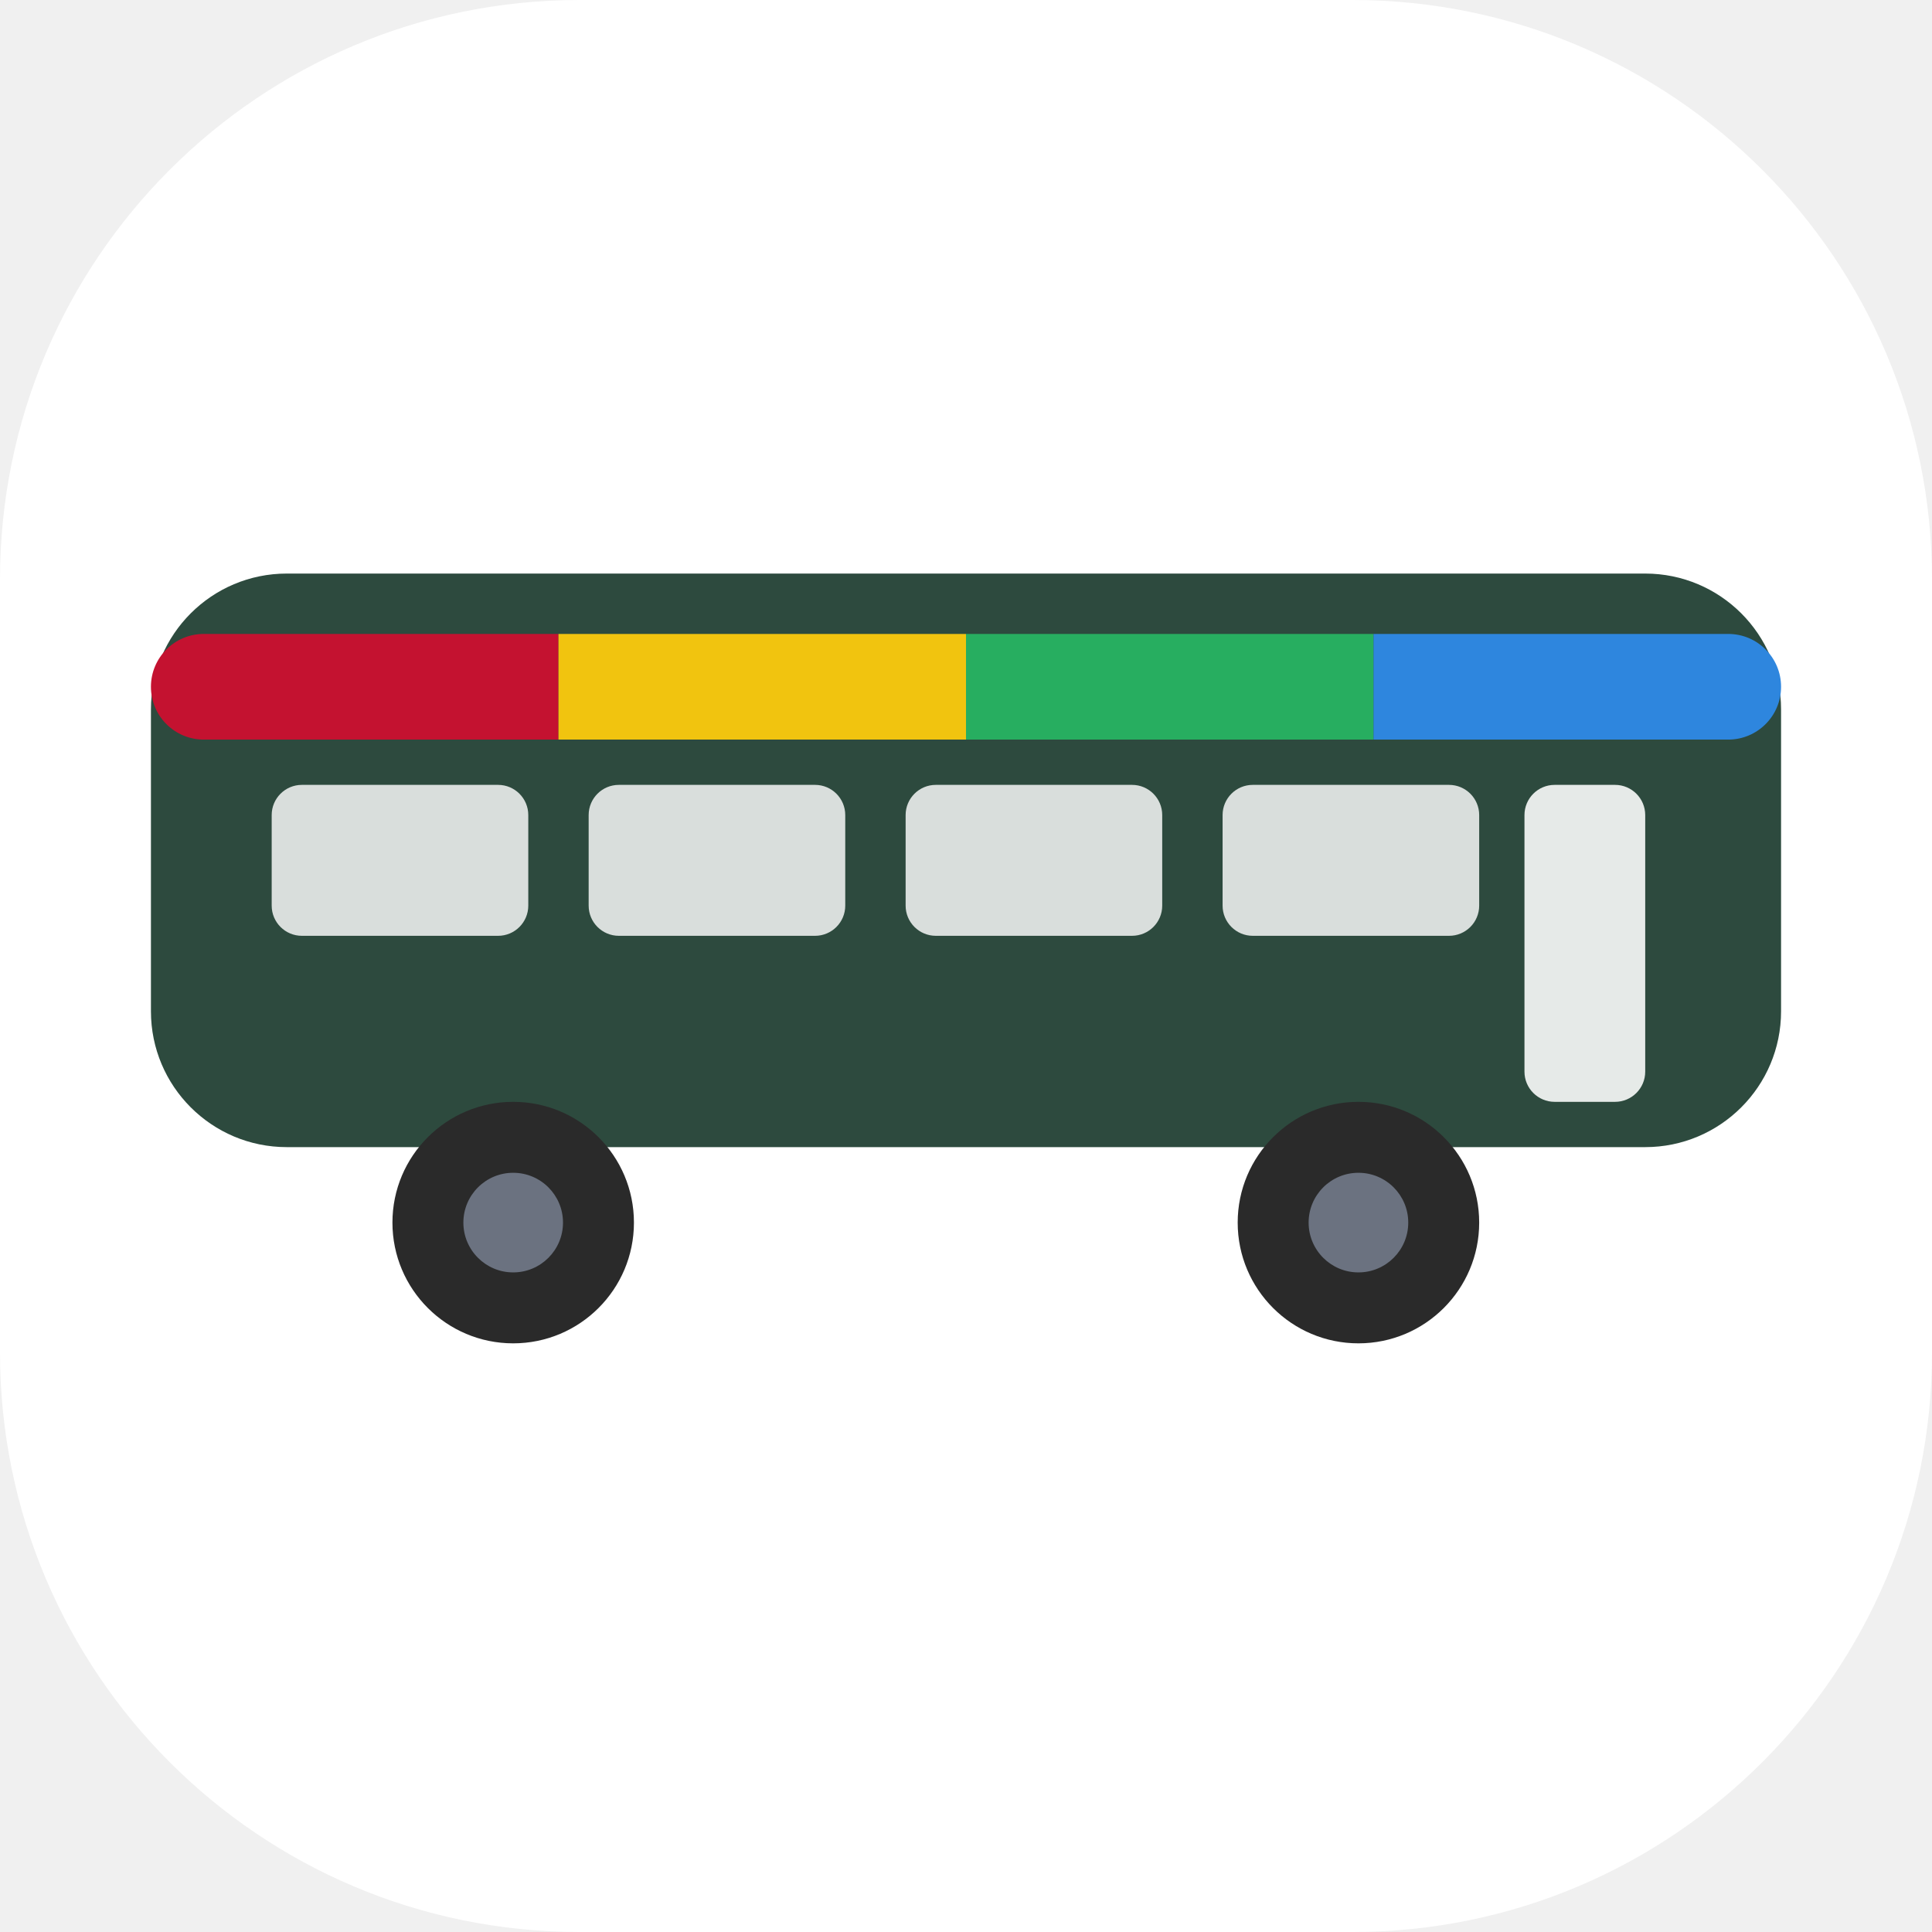
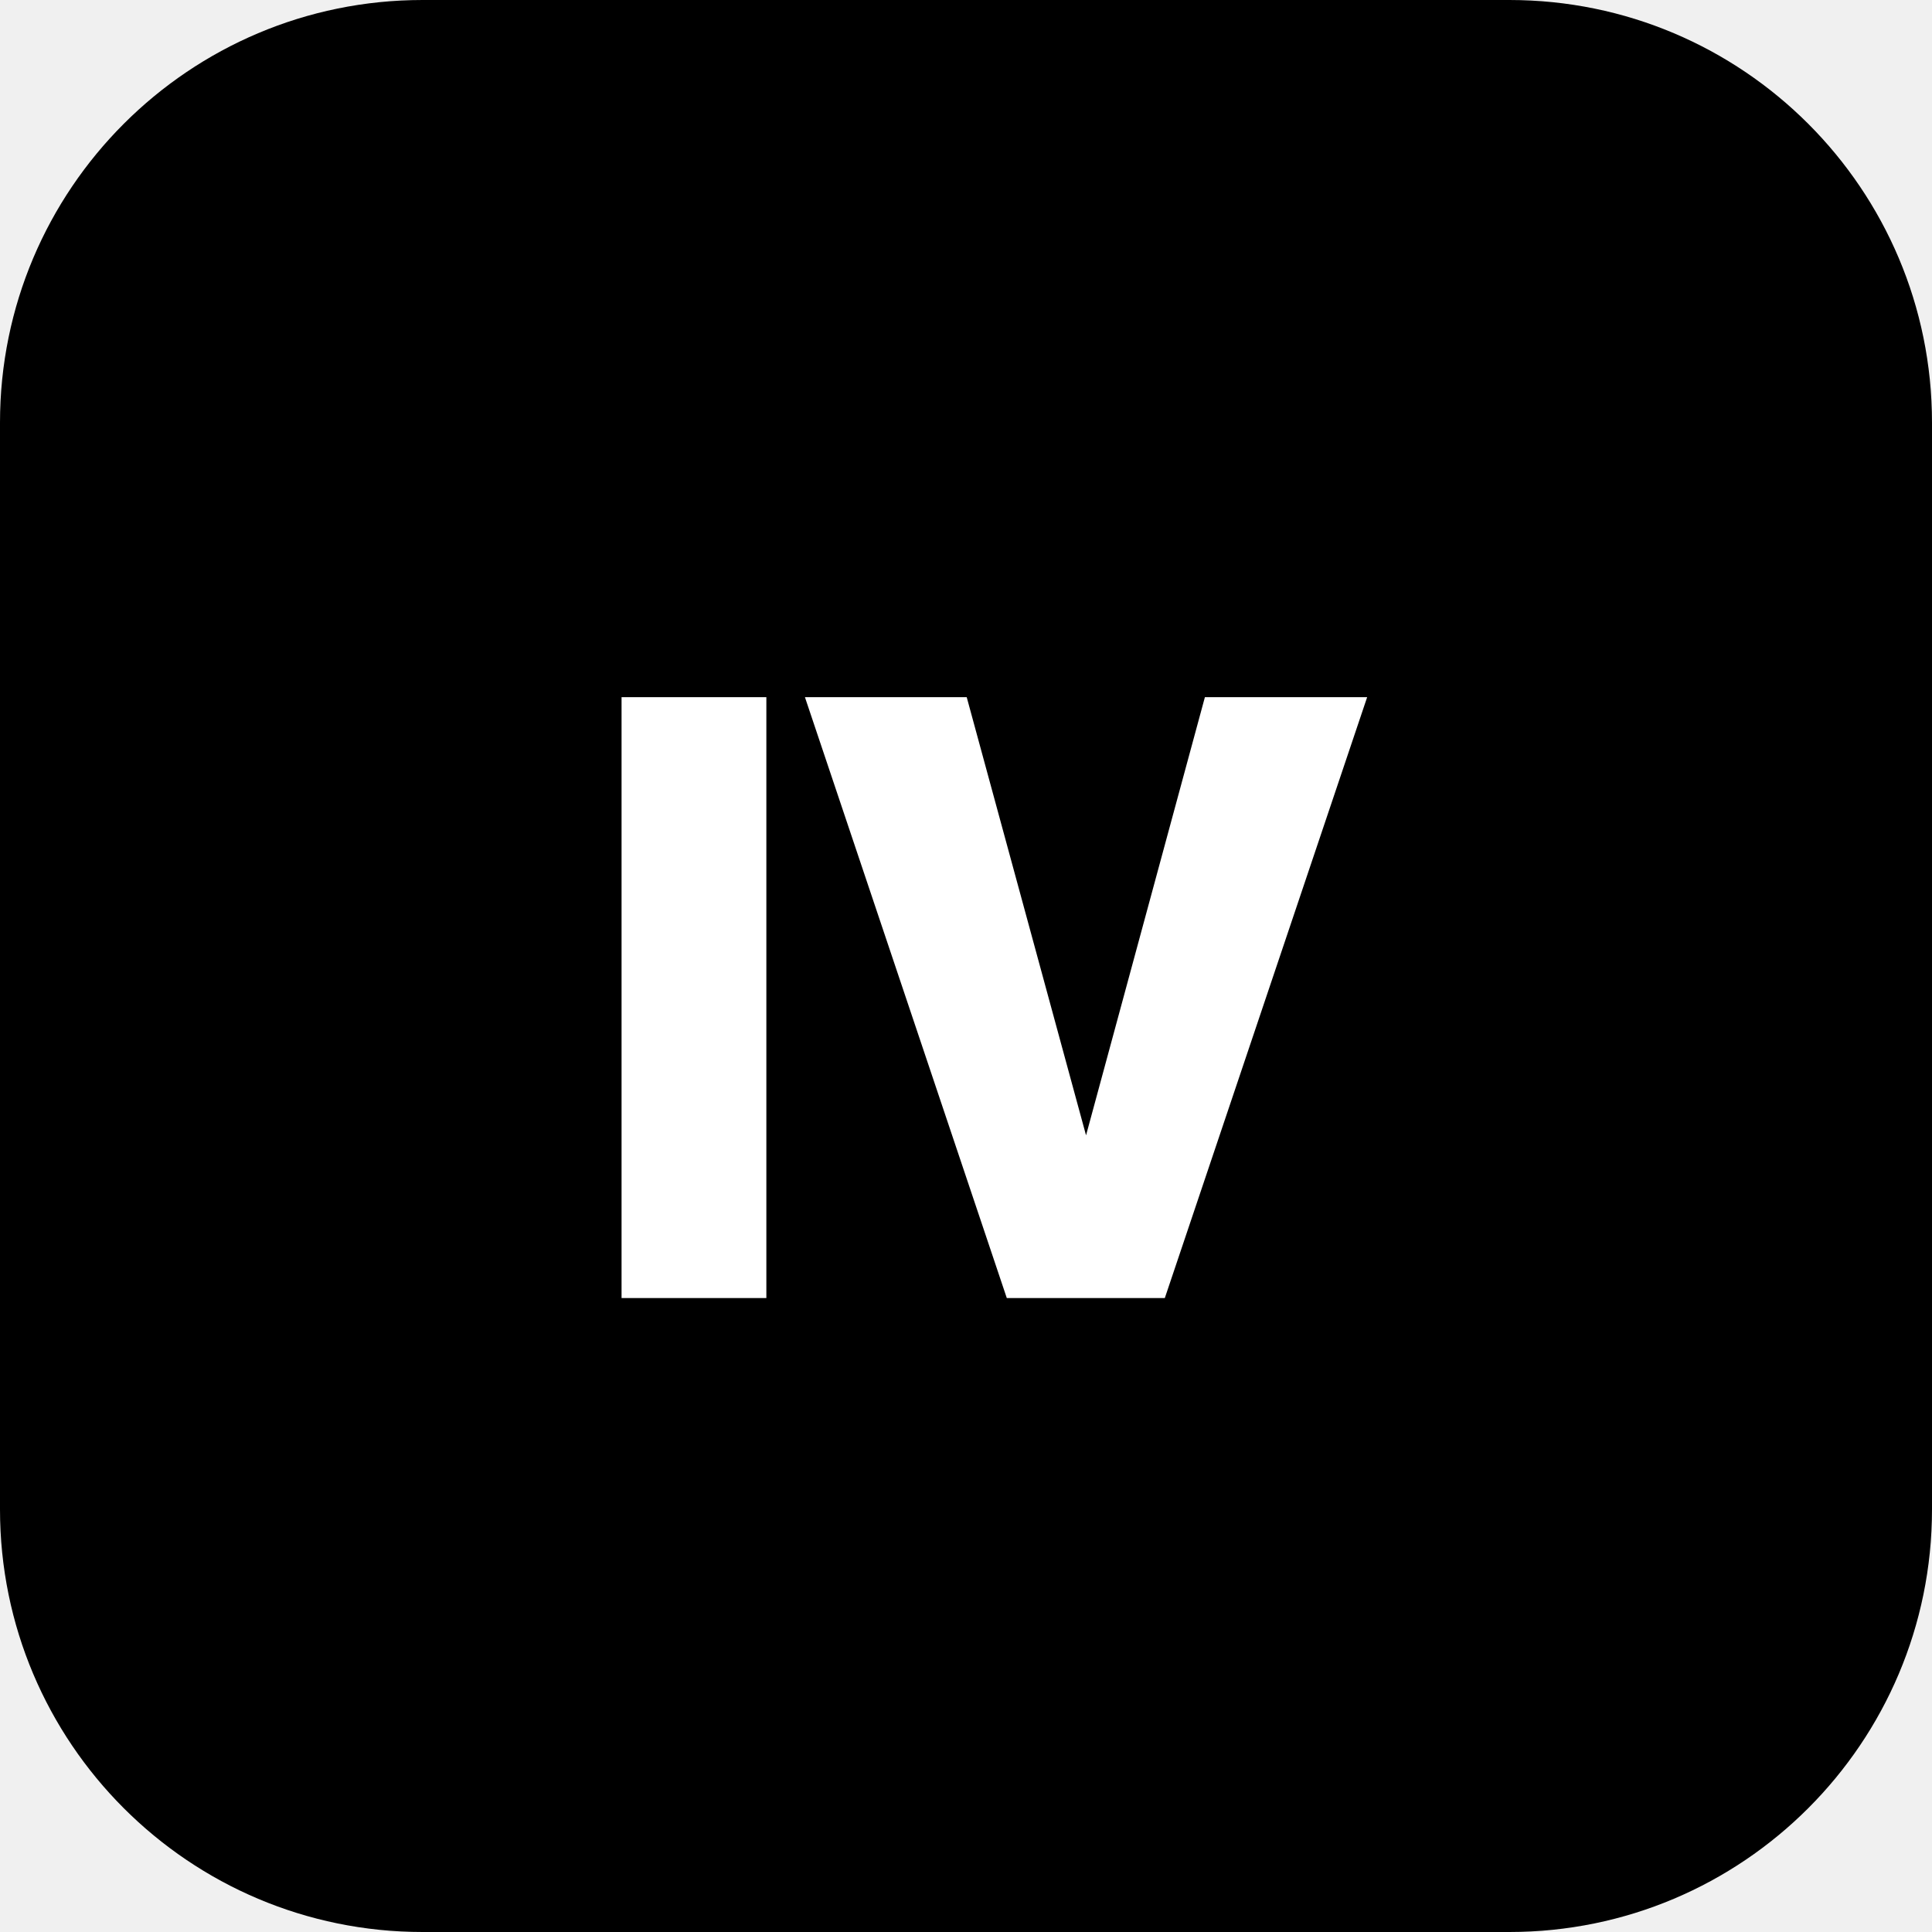
- <svg xmlns="http://www.w3.org/2000/svg" version="1.1" width="1000" height="1000">
-   <g clip-path="url(#SvgjsClipPath5022)">
-     <rect width="1000" height="1000" fill="#ffffff" />
-     <g transform="matrix(7.8125,0,0,7.8125,0,187.5)">
-       <svg width="128" height="80" viewBox="0 0 128 80">
-         <defs>
-           <clipPath id="simpleBusStripeClip">
-             <rect x="10" y="18" width="108" height="7" rx="3.5" ry="3.5" />
-           </clipPath>
-           <clipPath id="SvgjsClipPath5022">
-             <rect width="1000" height="1000" x="0" y="0" rx="300" ry="300" />
-           </clipPath>
-         </defs>
-         <rect x="10" y="14" width="108" height="38" rx="9" ry="9" fill="#2D4A3E" />
-         <g clip-path="url(#simpleBusStripeClip)">
-           <rect x="10" y="18" width="27" height="7" fill="#C41230" />
-           <rect x="37" y="18" width="27" height="7" fill="#F1C40F" />
-           <rect x="64" y="18" width="27" height="7" fill="#27AE60" />
-           <rect x="91" y="18" width="27" height="7" fill="#2E86DE" />
-         </g>
-         <rect x="18" y="28" width="17" height="10" rx="2" ry="2" fill="#FFFFFF" opacity="0.82" />
-         <rect x="39" y="28" width="17" height="10" rx="2" ry="2" fill="#FFFFFF" opacity="0.82" />
-         <rect x="60" y="28" width="17" height="10" rx="2" ry="2" fill="#FFFFFF" opacity="0.82" />
-         <rect x="81" y="28" width="17" height="10" rx="2" ry="2" fill="#FFFFFF" opacity="0.82" />
-         <rect x="101" y="28" width="8" height="21" rx="2" ry="2" fill="#FFFFFF" opacity="0.88" />
-         <circle cx="34" cy="57" r="8" fill="#2A2A2A" />
-         <circle cx="34" cy="57" r="3.3" fill="#6B7280" />
-         <circle cx="90" cy="57" r="8" fill="#2A2A2A" />
-         <circle cx="90" cy="57" r="3.3" fill="#6B7280" />
-       </svg>
-     </g>
-   </g>
+ <svg xmlns="http://www.w3.org/2000/svg" viewBox="0 0 64 64">
+   <rect width="64" height="64" rx="14" fill="#000000" />
+   <text x="32" y="43" font-family="system-ui, -apple-system, 'Segoe UI', Roboto, Helvetica, Arial, sans-serif" font-size="28" font-weight="800" fill="#ffffff" text-anchor="middle" letter-spacing="-0.5px">IV</text>
</svg>
